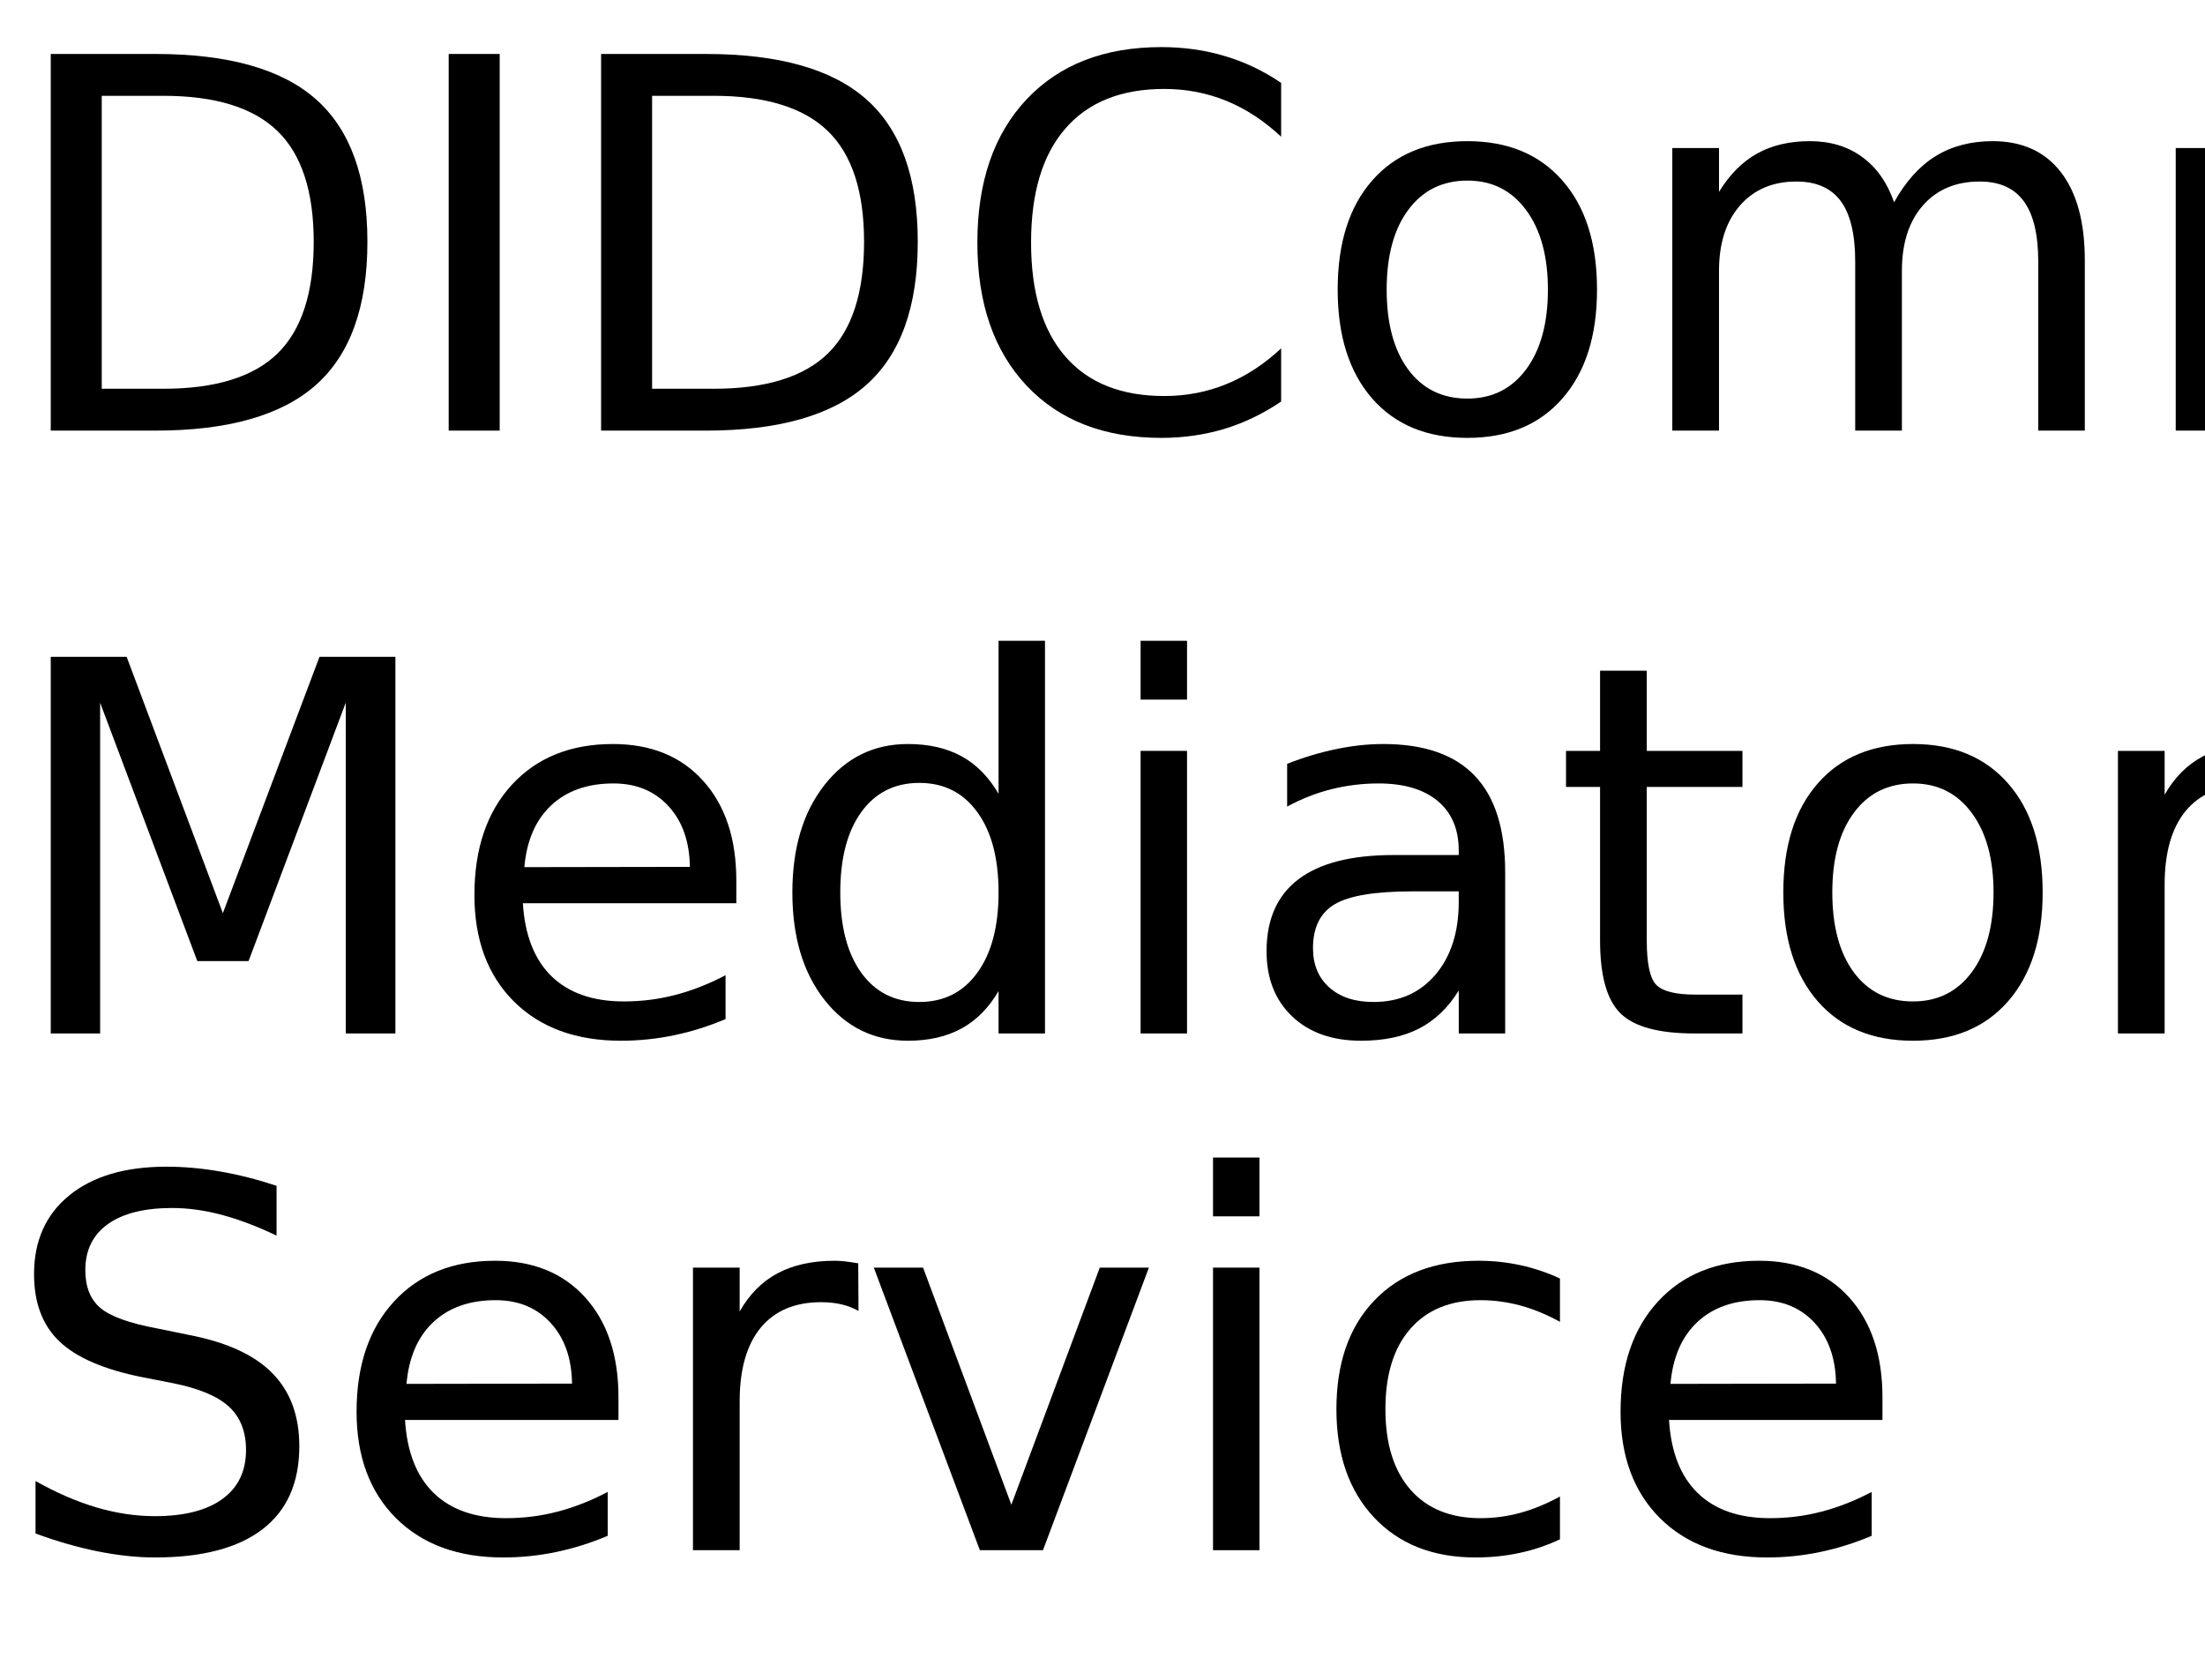
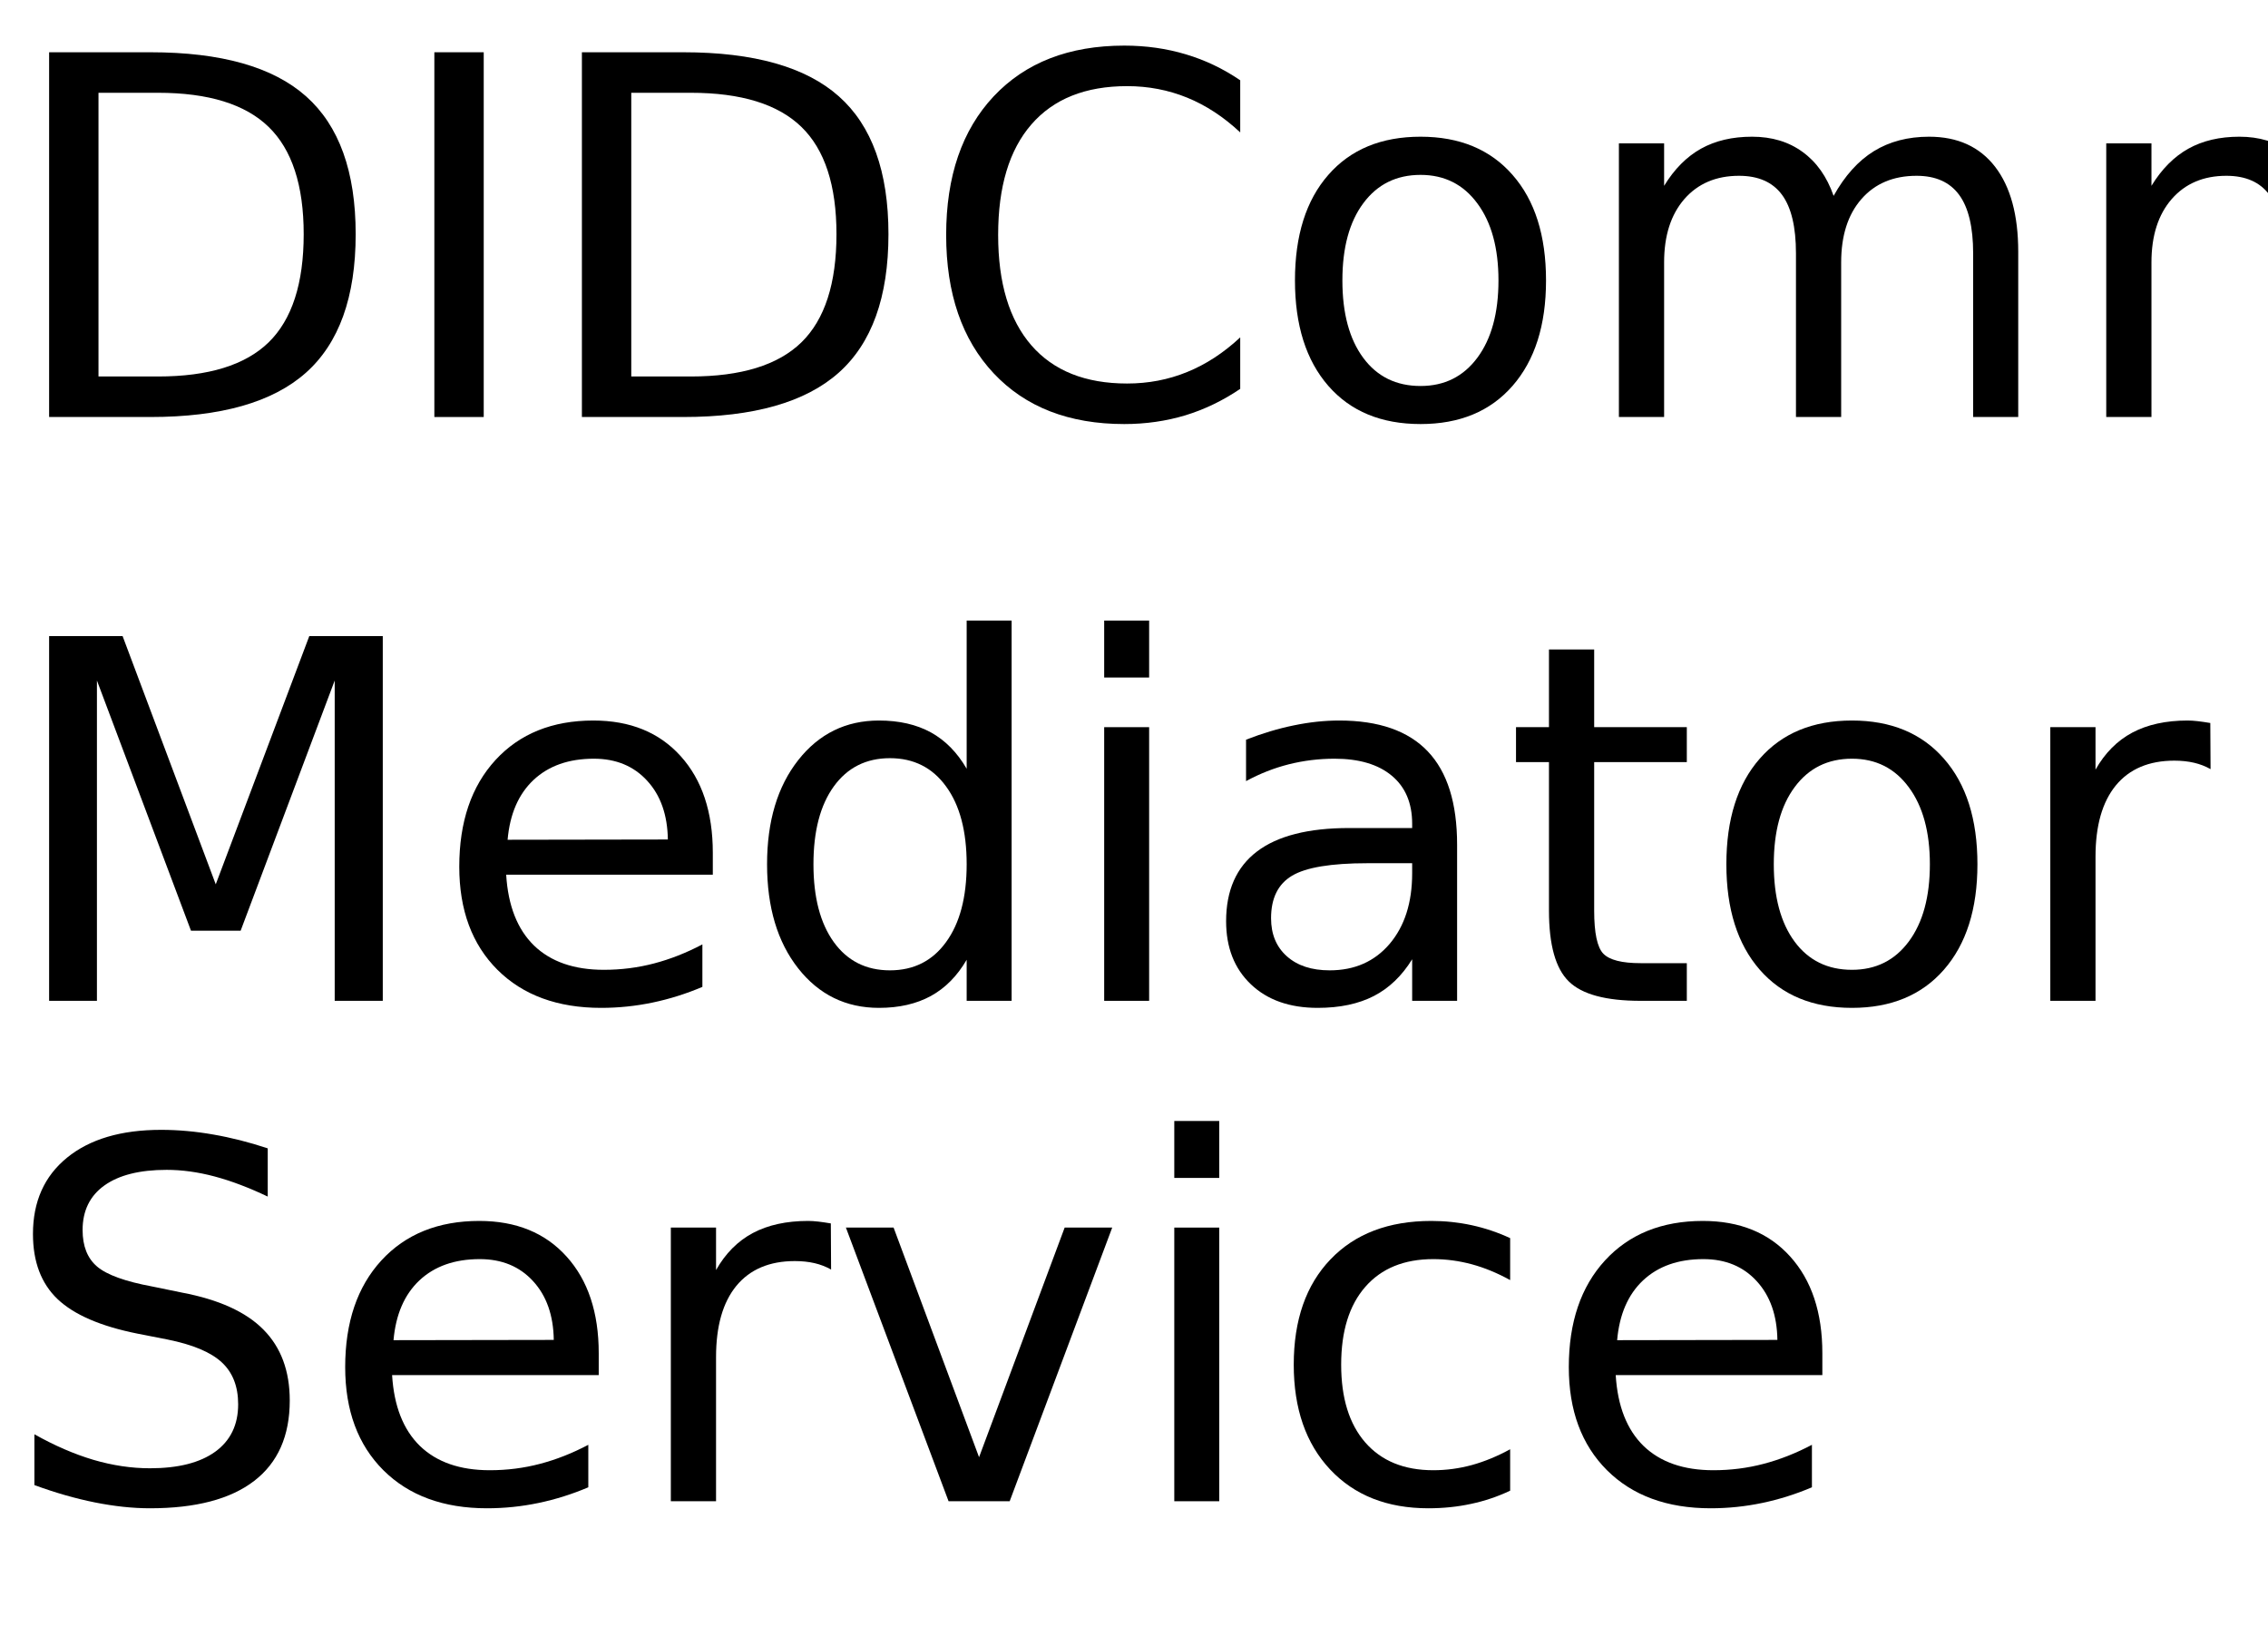
- <svg xmlns="http://www.w3.org/2000/svg" xmlns:xlink="http://www.w3.org/1999/xlink" width="256" height="195" viewBox="0 0 256 195">
+ <svg xmlns="http://www.w3.org/2000/svg" xmlns:xlink="http://www.w3.org/1999/xlink" width="272" height="195" viewBox="0 0 272 195">
  <defs>
    <g>
      <g id="glyph-0-0">
        <path d="M 11.812 -38.875 L 11.812 -4.859 L 18.953 -4.859 C 24.992 -4.859 29.414 -6.223 32.219 -8.953 C 35.02 -11.691 36.422 -16.016 36.422 -21.922 C 36.422 -27.773 35.02 -32.062 32.219 -34.781 C 29.414 -37.508 24.992 -38.875 18.953 -38.875 Z M 5.891 -43.734 L 18.047 -43.734 C 26.523 -43.734 32.742 -41.973 36.703 -38.453 C 40.672 -34.93 42.656 -29.422 42.656 -21.922 C 42.656 -14.379 40.66 -8.836 36.672 -5.297 C 32.691 -1.766 26.484 0 18.047 0 L 5.891 0 Z M 5.891 -43.734 " />
      </g>
      <g id="glyph-0-1">
        <path d="M 5.891 -43.734 L 11.812 -43.734 L 11.812 0 L 5.891 0 Z M 5.891 -43.734 " />
      </g>
      <g id="glyph-0-2">
        <path d="M 38.641 -40.375 L 38.641 -34.125 C 36.648 -35.988 34.523 -37.379 32.266 -38.297 C 30.016 -39.211 27.617 -39.672 25.078 -39.672 C 20.078 -39.672 16.25 -38.141 13.594 -35.078 C 10.938 -32.023 9.609 -27.609 9.609 -21.828 C 9.609 -16.066 10.938 -11.656 13.594 -8.594 C 16.25 -5.539 20.078 -4.016 25.078 -4.016 C 27.617 -4.016 30.016 -4.473 32.266 -5.391 C 34.523 -6.305 36.648 -7.691 38.641 -9.547 L 38.641 -3.375 C 36.566 -1.969 34.375 -0.91 32.062 -0.203 C 29.75 0.492 27.305 0.844 24.734 0.844 C 18.109 0.844 12.891 -1.18 9.078 -5.234 C 5.273 -9.285 3.375 -14.816 3.375 -21.828 C 3.375 -28.859 5.273 -34.398 9.078 -38.453 C 12.891 -42.504 18.109 -44.531 24.734 -44.531 C 27.348 -44.531 29.812 -44.18 32.125 -43.484 C 34.438 -42.797 36.609 -41.758 38.641 -40.375 Z M 38.641 -40.375 " />
      </g>
      <g id="glyph-0-3">
        <path d="M 18.375 -29.031 C 15.477 -29.031 13.191 -27.898 11.516 -25.641 C 9.836 -23.391 9 -20.301 9 -16.375 C 9 -12.445 9.832 -9.352 11.5 -7.094 C 13.164 -4.844 15.457 -3.719 18.375 -3.719 C 21.238 -3.719 23.508 -4.848 25.188 -7.109 C 26.875 -9.379 27.719 -12.469 27.719 -16.375 C 27.719 -20.258 26.875 -23.336 25.188 -25.609 C 23.508 -27.891 21.238 -29.031 18.375 -29.031 Z M 18.375 -33.609 C 23.062 -33.609 26.738 -32.082 29.406 -29.031 C 32.082 -25.988 33.422 -21.77 33.422 -16.375 C 33.422 -11.008 32.082 -6.797 29.406 -3.734 C 26.738 -0.68 23.062 0.844 18.375 0.844 C 13.664 0.844 9.977 -0.68 7.312 -3.734 C 4.645 -6.797 3.312 -11.008 3.312 -16.375 C 3.312 -21.77 4.645 -25.988 7.312 -29.031 C 9.977 -32.082 13.664 -33.609 18.375 -33.609 Z M 18.375 -33.609 " />
      </g>
      <g id="glyph-0-4">
        <path d="M 31.203 -26.516 C 32.547 -28.93 34.156 -30.719 36.031 -31.875 C 37.906 -33.031 40.113 -33.609 42.656 -33.609 C 46.07 -33.609 48.707 -32.41 50.562 -30.016 C 52.414 -27.617 53.344 -24.219 53.344 -19.812 L 53.344 0 L 47.938 0 L 47.938 -19.625 C 47.938 -22.77 47.379 -25.102 46.266 -26.625 C 45.148 -28.156 43.445 -28.922 41.156 -28.922 C 38.363 -28.922 36.156 -27.988 34.531 -26.125 C 32.914 -24.27 32.109 -21.742 32.109 -18.547 L 32.109 0 L 26.688 0 L 26.688 -19.625 C 26.688 -22.789 26.129 -25.129 25.016 -26.641 C 23.898 -28.16 22.18 -28.922 19.859 -28.922 C 17.109 -28.922 14.922 -27.988 13.297 -26.125 C 11.68 -24.258 10.875 -21.734 10.875 -18.547 L 10.875 0 L 5.453 0 L 5.453 -32.812 L 10.875 -32.812 L 10.875 -27.719 C 12.102 -29.727 13.578 -31.211 15.297 -32.172 C 17.016 -33.129 19.055 -33.609 21.422 -33.609 C 23.797 -33.609 25.816 -33 27.484 -31.781 C 29.16 -30.57 30.398 -28.816 31.203 -26.516 Z M 31.203 -26.516 " />
      </g>
      <g id="glyph-0-5">
        <path d="M 5.891 -43.734 L 14.703 -43.734 L 25.875 -13.969 L 37.094 -43.734 L 45.906 -43.734 L 45.906 0 L 40.141 0 L 40.141 -38.406 L 28.859 -8.406 L 22.906 -8.406 L 11.625 -38.406 L 11.625 0 L 5.891 0 Z M 5.891 -43.734 " />
      </g>
      <g id="glyph-0-6">
        <path d="M 33.719 -17.75 L 33.719 -15.125 L 8.938 -15.125 C 9.164 -11.406 10.281 -8.57 12.281 -6.625 C 14.289 -4.688 17.082 -3.719 20.656 -3.719 C 22.727 -3.719 24.734 -3.973 26.672 -4.484 C 28.617 -4.992 30.551 -5.754 32.469 -6.766 L 32.469 -1.672 C 30.531 -0.848 28.547 -0.223 26.516 0.203 C 24.484 0.629 22.422 0.844 20.328 0.844 C 15.098 0.844 10.953 -0.676 7.891 -3.719 C 4.836 -6.77 3.312 -10.891 3.312 -16.078 C 3.312 -21.453 4.758 -25.719 7.656 -28.875 C 10.562 -32.031 14.473 -33.609 19.391 -33.609 C 23.805 -33.609 27.297 -32.188 29.859 -29.344 C 32.43 -26.5 33.719 -22.633 33.719 -17.75 Z M 28.328 -19.344 C 28.285 -22.289 27.457 -24.641 25.844 -26.391 C 24.238 -28.148 22.109 -29.031 19.453 -29.031 C 16.441 -29.031 14.031 -28.18 12.219 -26.484 C 10.414 -24.785 9.379 -22.395 9.109 -19.312 Z M 28.328 -19.344 " />
      </g>
      <g id="glyph-0-7">
        <path d="M 27.25 -27.828 L 27.25 -45.594 L 32.641 -45.594 L 32.641 0 L 27.25 0 L 27.25 -4.922 C 26.113 -2.973 24.68 -1.523 22.953 -0.578 C 21.223 0.367 19.148 0.844 16.734 0.844 C 12.766 0.844 9.535 -0.734 7.047 -3.891 C 4.555 -7.055 3.312 -11.219 3.312 -16.375 C 3.312 -21.531 4.555 -25.691 7.047 -28.859 C 9.535 -32.023 12.766 -33.609 16.734 -33.609 C 19.148 -33.609 21.223 -33.133 22.953 -32.188 C 24.68 -31.238 26.113 -29.785 27.25 -27.828 Z M 8.875 -16.375 C 8.875 -12.414 9.688 -9.305 11.312 -7.047 C 12.945 -4.785 15.191 -3.656 18.047 -3.656 C 20.898 -3.656 23.145 -4.785 24.781 -7.047 C 26.426 -9.305 27.25 -12.414 27.25 -16.375 C 27.25 -20.344 26.426 -23.453 24.781 -25.703 C 23.145 -27.961 20.898 -29.094 18.047 -29.094 C 15.191 -29.094 12.945 -27.961 11.312 -25.703 C 9.688 -23.453 8.875 -20.344 8.875 -16.375 Z M 8.875 -16.375 " />
      </g>
      <g id="glyph-0-8">
        <path d="M 5.656 -32.812 L 11.047 -32.812 L 11.047 0 L 5.656 0 Z M 5.656 -45.594 L 11.047 -45.594 L 11.047 -38.766 L 5.656 -38.766 Z M 5.656 -45.594 " />
      </g>
      <g id="glyph-0-9">
        <path d="M 20.562 -16.5 C 16.207 -16.5 13.191 -16 11.516 -15 C 9.836 -14 9 -12.301 9 -9.906 C 9 -7.988 9.629 -6.469 10.891 -5.344 C 12.148 -4.219 13.863 -3.656 16.031 -3.656 C 19.02 -3.656 21.414 -4.711 23.219 -6.828 C 25.02 -8.953 25.922 -11.773 25.922 -15.297 L 25.922 -16.5 Z M 31.312 -18.719 L 31.312 0 L 25.922 0 L 25.922 -4.984 C 24.691 -2.992 23.16 -1.523 21.328 -0.578 C 19.492 0.367 17.25 0.844 14.594 0.844 C 11.227 0.844 8.555 -0.098 6.578 -1.984 C 4.598 -3.867 3.609 -6.391 3.609 -9.547 C 3.609 -13.242 4.844 -16.031 7.312 -17.906 C 9.781 -19.781 13.469 -20.719 18.375 -20.719 L 25.922 -20.719 L 25.922 -21.234 C 25.922 -23.723 25.102 -25.645 23.469 -27 C 21.844 -28.352 19.555 -29.031 16.609 -29.031 C 14.734 -29.031 12.906 -28.805 11.125 -28.359 C 9.352 -27.91 7.645 -27.238 6 -26.344 L 6 -31.312 C 7.977 -32.082 9.895 -32.656 11.75 -33.031 C 13.602 -33.414 15.41 -33.609 17.172 -33.609 C 21.91 -33.609 25.453 -32.375 27.797 -29.906 C 30.141 -27.445 31.312 -23.719 31.312 -18.719 Z M 31.312 -18.719 " />
      </g>
      <g id="glyph-0-10">
        <path d="M 10.984 -42.125 L 10.984 -32.812 L 22.094 -32.812 L 22.094 -28.625 L 10.984 -28.625 L 10.984 -10.812 C 10.984 -8.133 11.348 -6.414 12.078 -5.656 C 12.816 -4.895 14.305 -4.516 16.547 -4.516 L 22.094 -4.516 L 22.094 0 L 16.547 0 C 12.391 0 9.52 -0.773 7.938 -2.328 C 6.352 -3.879 5.562 -6.707 5.562 -10.812 L 5.562 -28.625 L 1.609 -28.625 L 1.609 -32.812 L 5.562 -32.812 L 5.562 -42.125 Z M 10.984 -42.125 " />
      </g>
      <g id="glyph-0-11">
        <path d="M 24.672 -27.781 C 24.066 -28.125 23.406 -28.379 22.688 -28.547 C 21.977 -28.711 21.191 -28.797 20.328 -28.797 C 17.285 -28.797 14.945 -27.805 13.312 -25.828 C 11.688 -23.848 10.875 -21 10.875 -17.281 L 10.875 0 L 5.453 0 L 5.453 -32.812 L 10.875 -32.812 L 10.875 -27.719 C 12 -29.707 13.469 -31.188 15.281 -32.156 C 17.102 -33.125 19.316 -33.609 21.922 -33.609 C 22.285 -33.609 22.691 -33.582 23.141 -33.531 C 23.586 -33.477 24.086 -33.406 24.641 -33.312 Z M 24.672 -27.781 " />
      </g>
      <g id="glyph-0-12">
        <path d="M 32.109 -42.312 L 32.109 -36.531 C 29.859 -37.602 27.738 -38.406 25.75 -38.938 C 23.758 -39.469 21.836 -39.734 19.984 -39.734 C 16.754 -39.734 14.266 -39.109 12.516 -37.859 C 10.773 -36.609 9.906 -34.828 9.906 -32.516 C 9.906 -30.586 10.484 -29.129 11.641 -28.141 C 12.805 -27.148 15.008 -26.352 18.25 -25.75 L 21.828 -25.016 C 26.242 -24.18 29.5 -22.703 31.594 -20.578 C 33.695 -18.461 34.75 -15.629 34.75 -12.078 C 34.75 -7.836 33.328 -4.625 30.484 -2.438 C 27.641 -0.25 23.473 0.844 17.984 0.844 C 15.922 0.844 13.719 0.609 11.375 0.141 C 9.039 -0.328 6.625 -1.02 4.125 -1.938 L 4.125 -8.031 C 6.531 -6.676 8.883 -5.656 11.188 -4.969 C 13.5 -4.289 15.766 -3.953 17.984 -3.953 C 21.367 -3.953 23.977 -4.613 25.812 -5.938 C 27.645 -7.27 28.562 -9.164 28.562 -11.625 C 28.562 -13.781 27.898 -15.461 26.578 -16.672 C 25.266 -17.879 23.102 -18.785 20.094 -19.391 L 16.5 -20.094 C 12.082 -20.977 8.883 -22.359 6.906 -24.234 C 4.938 -26.109 3.953 -28.711 3.953 -32.047 C 3.953 -35.922 5.312 -38.969 8.031 -41.188 C 10.758 -43.414 14.52 -44.531 19.312 -44.531 C 21.363 -44.531 23.453 -44.344 25.578 -43.969 C 27.703 -43.602 29.879 -43.051 32.109 -42.312 Z M 32.109 -42.312 " />
      </g>
      <g id="glyph-0-13">
        <path d="M 1.781 -32.812 L 7.5 -32.812 L 17.75 -5.281 L 28.016 -32.812 L 33.719 -32.812 L 21.422 0 L 14.094 0 Z M 1.781 -32.812 " />
      </g>
      <g id="glyph-0-14">
        <path d="M 29.266 -31.547 L 29.266 -26.516 C 27.742 -27.359 26.219 -27.988 24.688 -28.406 C 23.156 -28.82 21.609 -29.031 20.047 -29.031 C 16.547 -29.031 13.828 -27.922 11.891 -25.703 C 9.961 -23.492 9 -20.383 9 -16.375 C 9 -12.375 9.961 -9.266 11.891 -7.047 C 13.828 -4.828 16.547 -3.719 20.047 -3.719 C 21.609 -3.719 23.156 -3.926 24.688 -4.344 C 26.219 -4.77 27.742 -5.398 29.266 -6.234 L 29.266 -1.266 C 27.766 -0.555 26.207 -0.031 24.594 0.312 C 22.977 0.664 21.266 0.844 19.453 0.844 C 14.516 0.844 10.586 -0.707 7.672 -3.812 C 4.766 -6.914 3.312 -11.102 3.312 -16.375 C 3.312 -21.727 4.781 -25.938 7.719 -29 C 10.656 -32.07 14.688 -33.609 19.812 -33.609 C 21.469 -33.609 23.086 -33.438 24.672 -33.094 C 26.254 -32.75 27.785 -32.234 29.266 -31.547 Z M 29.266 -31.547 " />
      </g>
    </g>
  </defs>
  <g fill="rgb(0%, 0%, 0%)" fill-opacity="1">
    <use xlink:href="#glyph-0-0" x="0" y="50" />
    <use xlink:href="#glyph-0-1" x="46.201" y="50" />
    <use xlink:href="#glyph-0-0" x="63.896" y="50" />
    <use xlink:href="#glyph-0-2" x="110.098" y="50" />
    <use xlink:href="#glyph-0-3" x="151.992" y="50" />
    <use xlink:href="#glyph-0-4" x="188.701" y="50" />
    <use xlink:href="#glyph-0-4" x="247.148" y="50" />
  </g>
  <g fill="rgb(0%, 0%, 0%)" fill-opacity="1">
    <use xlink:href="#glyph-0-5" x="0" y="120" />
    <use xlink:href="#glyph-0-6" x="51.768" y="120" />
    <use xlink:href="#glyph-0-7" x="88.682" y="120" />
    <use xlink:href="#glyph-0-8" x="126.768" y="120" />
    <use xlink:href="#glyph-0-9" x="143.438" y="120" />
    <use xlink:href="#glyph-0-10" x="180.205" y="120" />
    <use xlink:href="#glyph-0-3" x="203.73" y="120" />
    <use xlink:href="#glyph-0-11" x="240.439" y="120" />
  </g>
  <g fill="rgb(0%, 0%, 0%)" fill-opacity="1">
    <use xlink:href="#glyph-0-12" x="0" y="180" />
    <use xlink:href="#glyph-0-6" x="38.086" y="180" />
    <use xlink:href="#glyph-0-11" x="75" y="180" />
    <use xlink:href="#glyph-0-13" x="99.668" y="180" />
    <use xlink:href="#glyph-0-8" x="135.176" y="180" />
    <use xlink:href="#glyph-0-14" x="151.846" y="180" />
    <use xlink:href="#glyph-0-6" x="184.834" y="180" />
  </g>
</svg>
